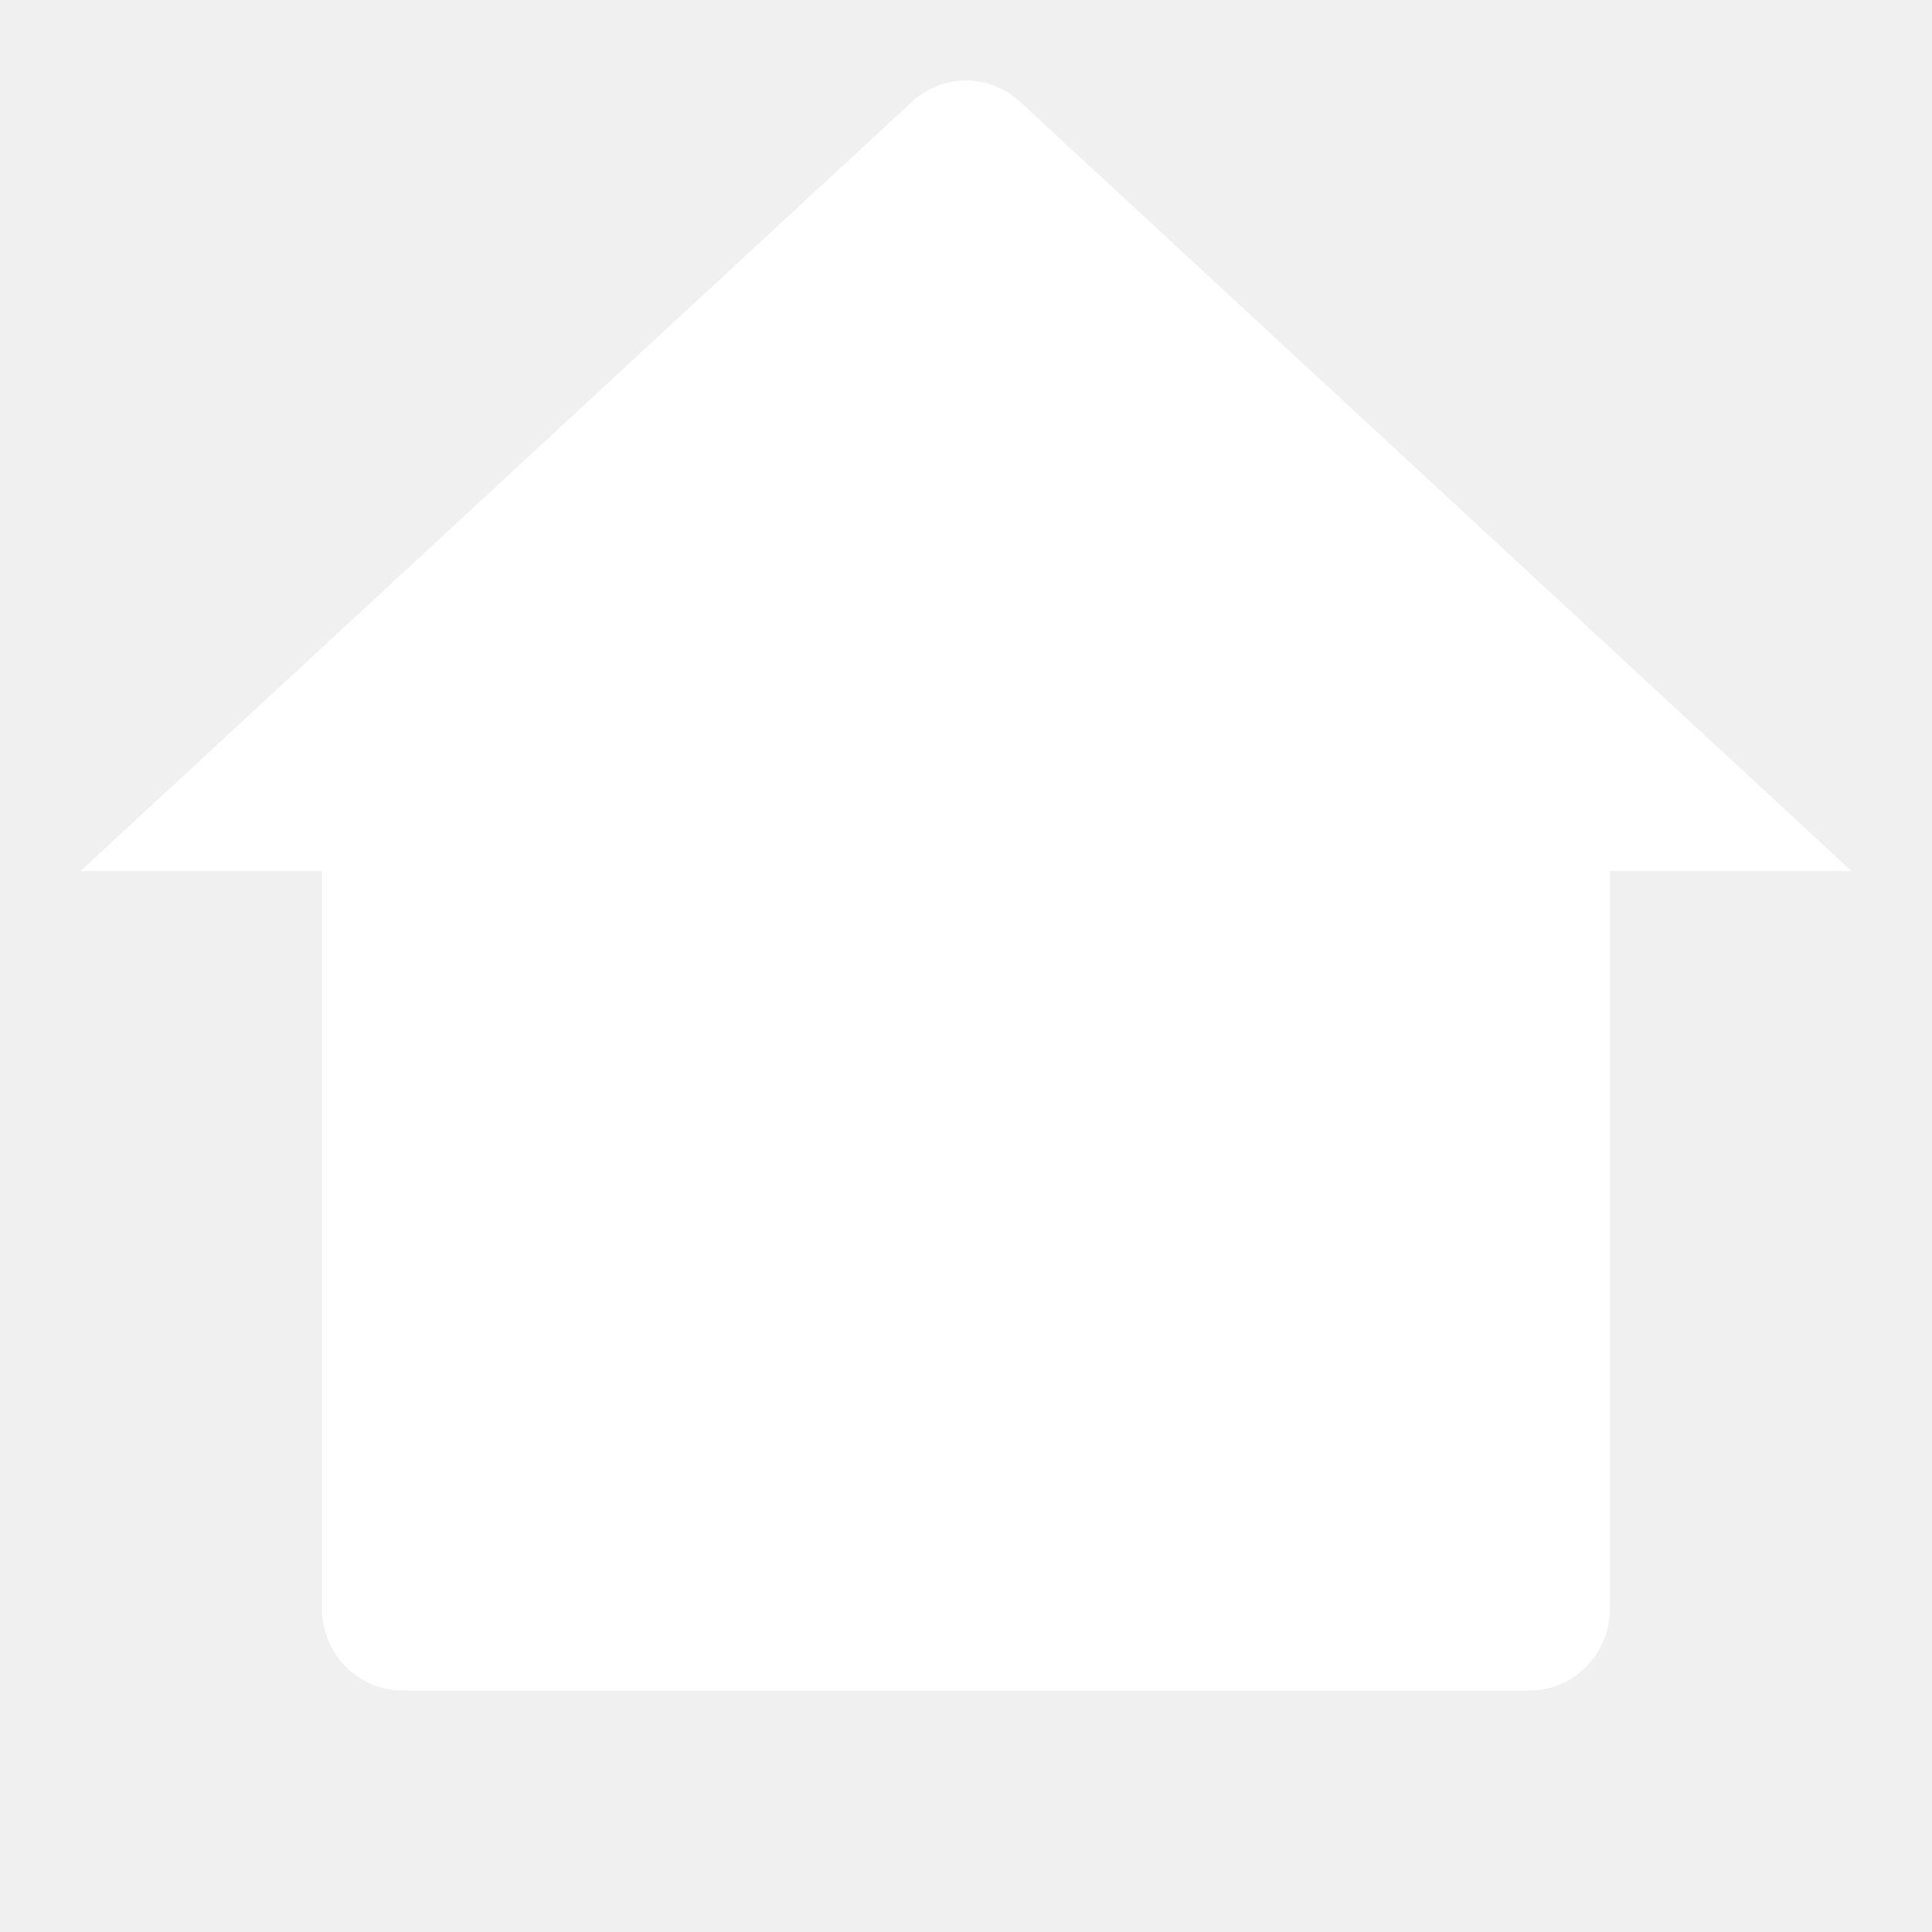
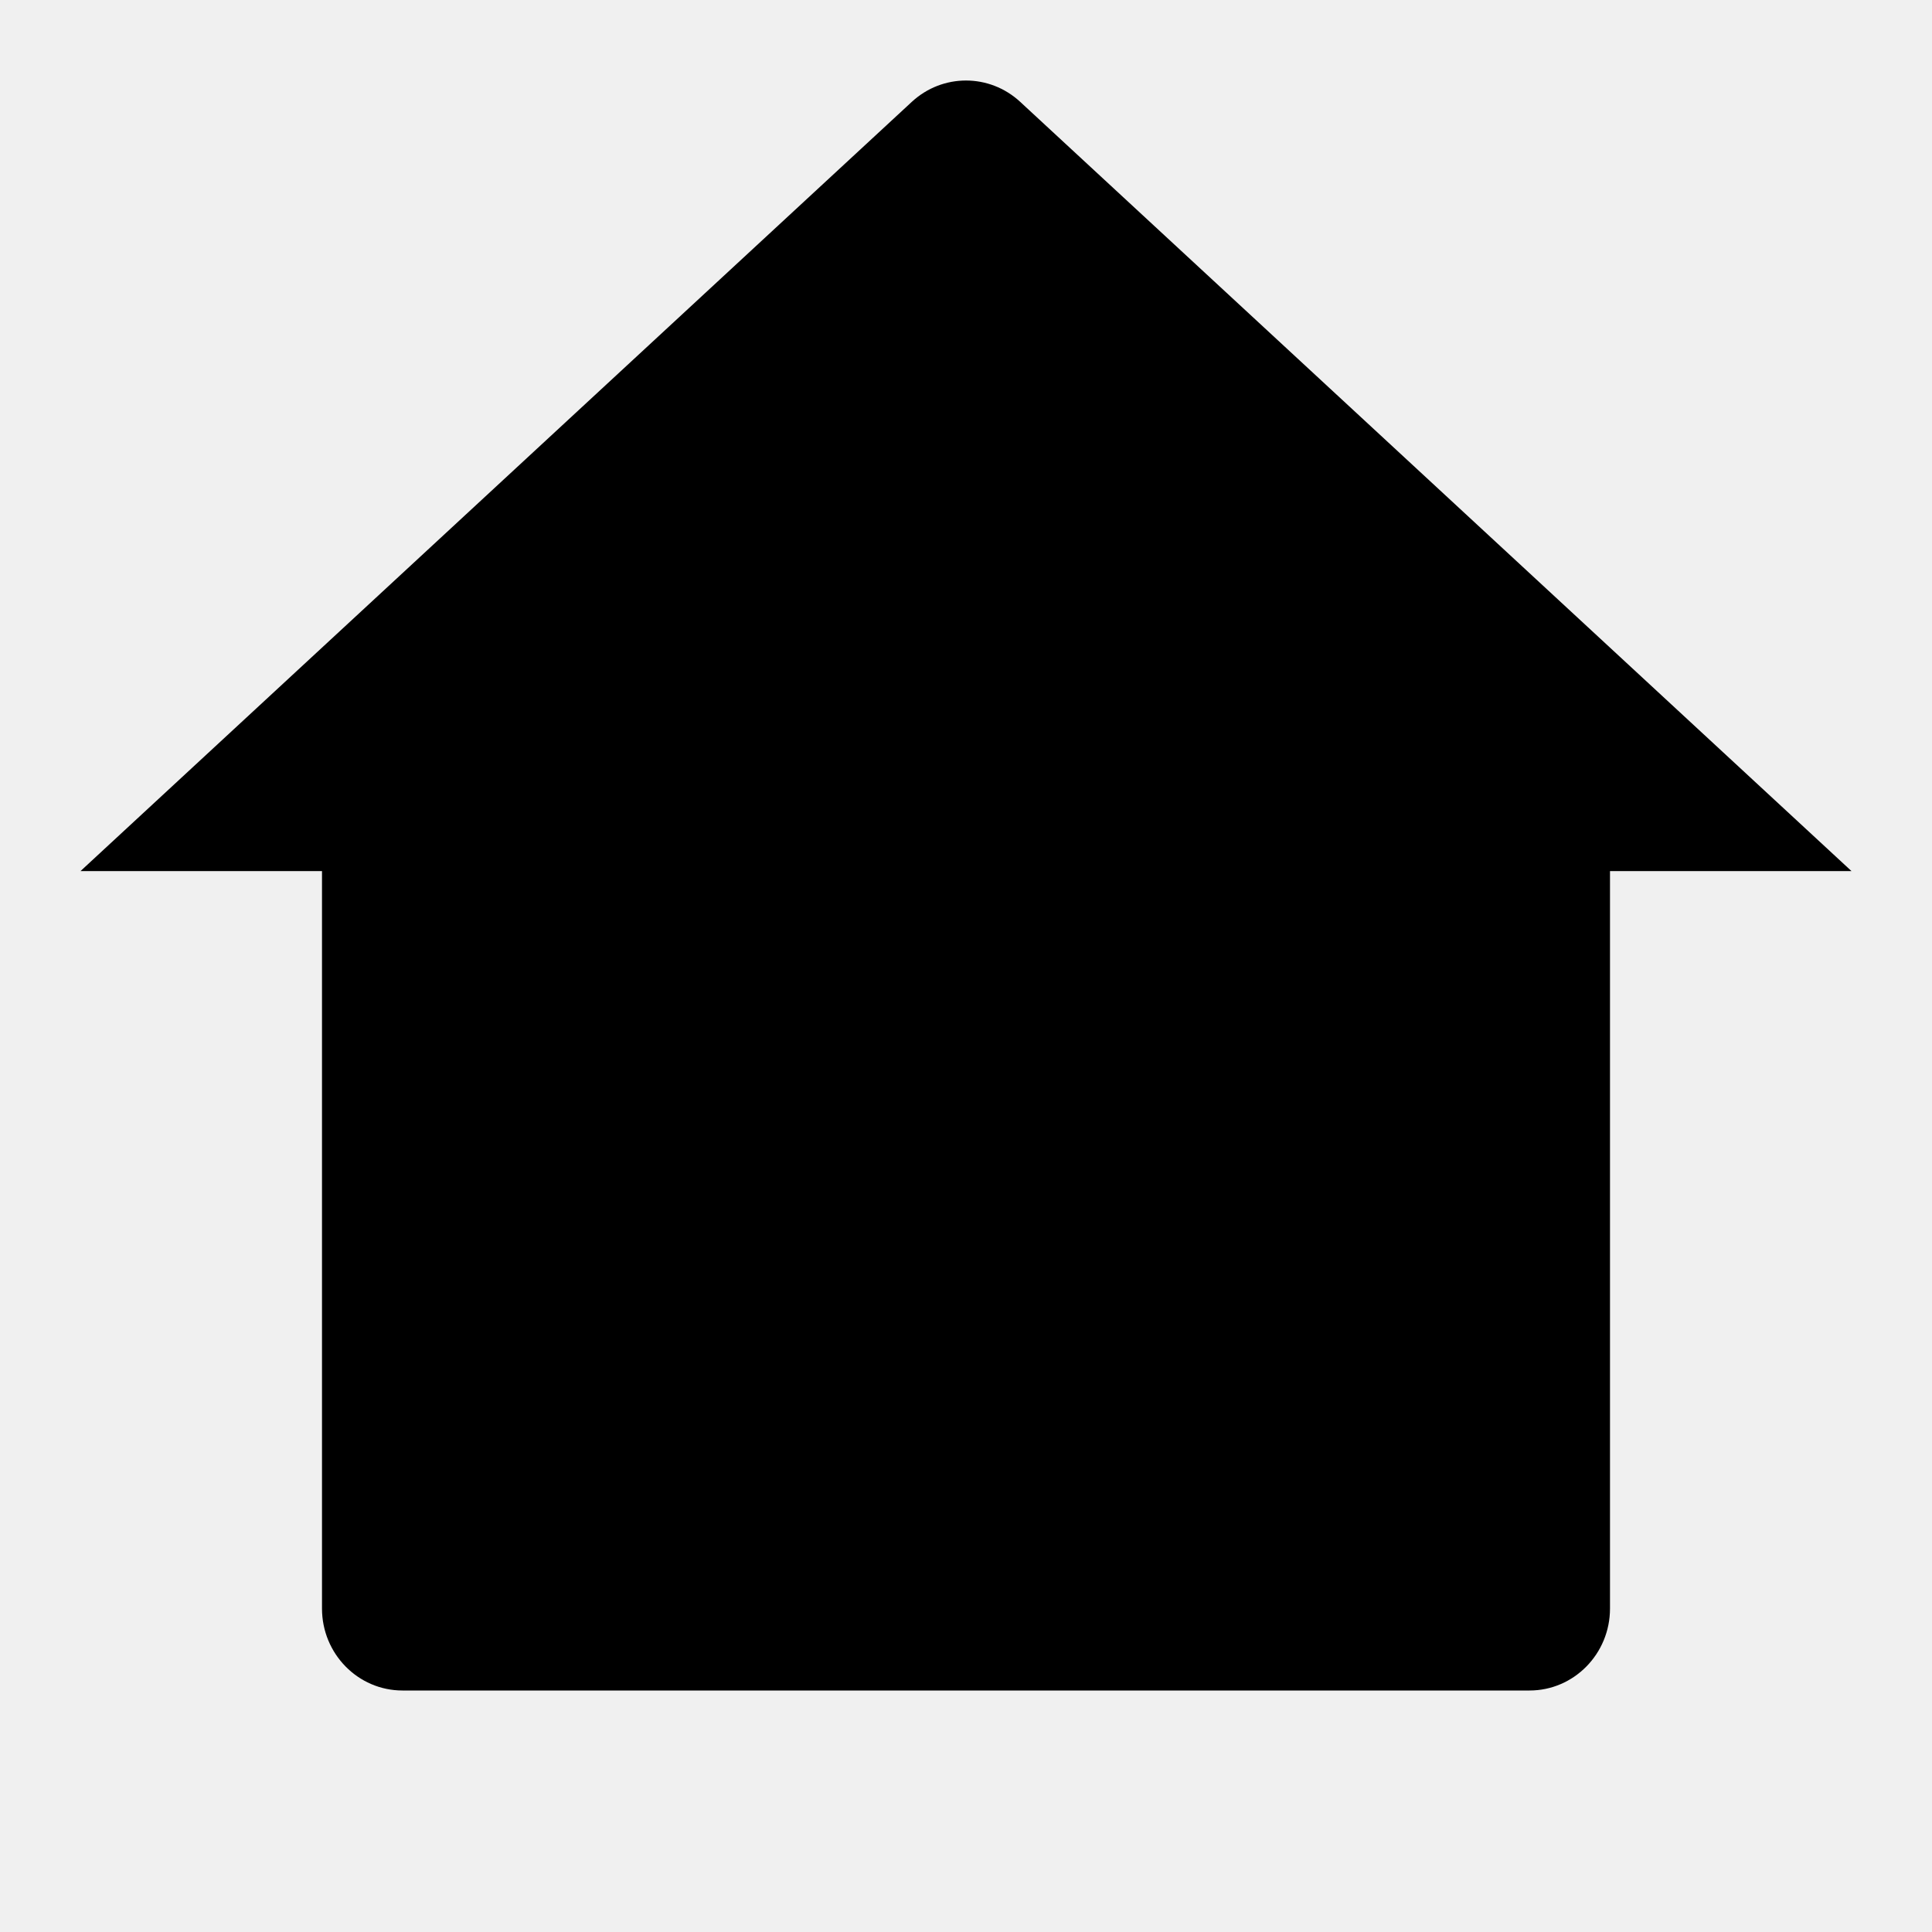
<svg xmlns="http://www.w3.org/2000/svg" width="24" height="24" viewBox="0 0 24 24" fill="none">
-   <path d="M20 19.982C20 20.544 19.552 21 19 21H5C4.448 21 4 20.544 4 19.982V10.821H1L11.327 1.265C11.709 0.912 12.291 0.912 12.673 1.265L23 10.821H20V19.982Z" fill="white" />
+   <path d="M20 19.982C20 20.544 19.552 21 19 21H5C4.448 21 4 20.544 4 19.982V10.821H1L11.327 1.265C11.709 0.912 12.291 0.912 12.673 1.265L23 10.821H20V19.982Z" fill="currentColor" />
</svg>
